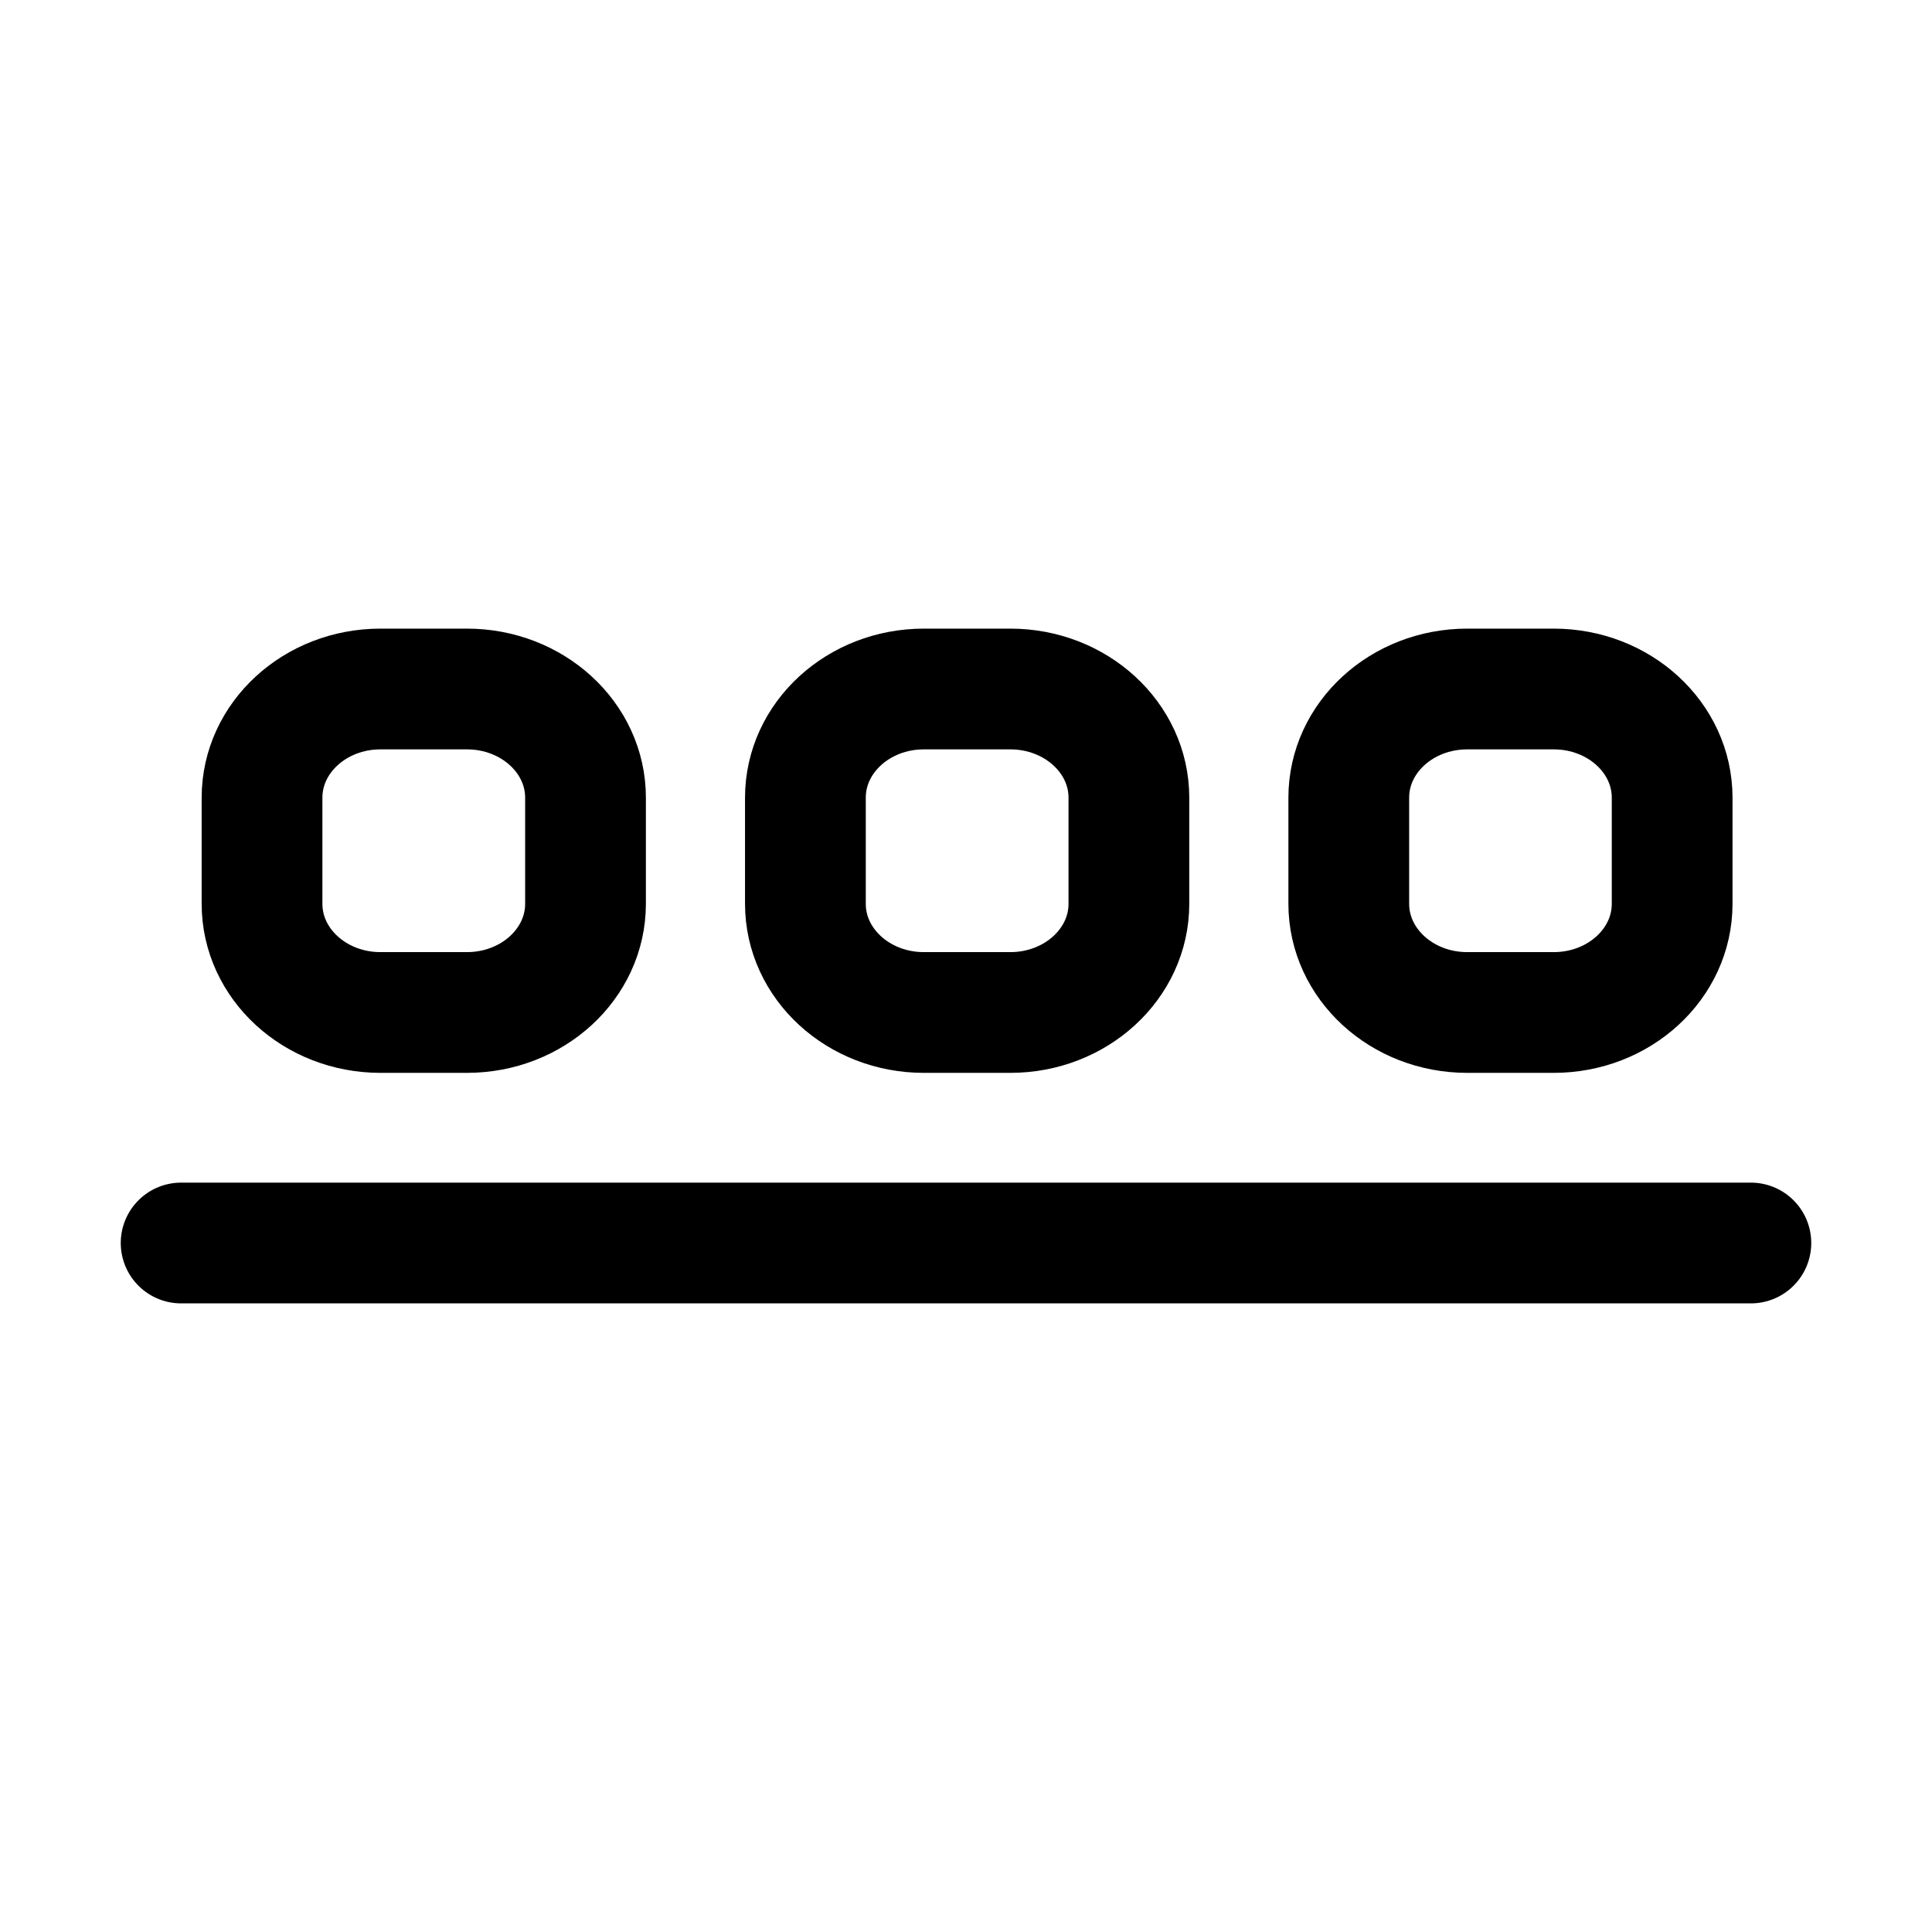
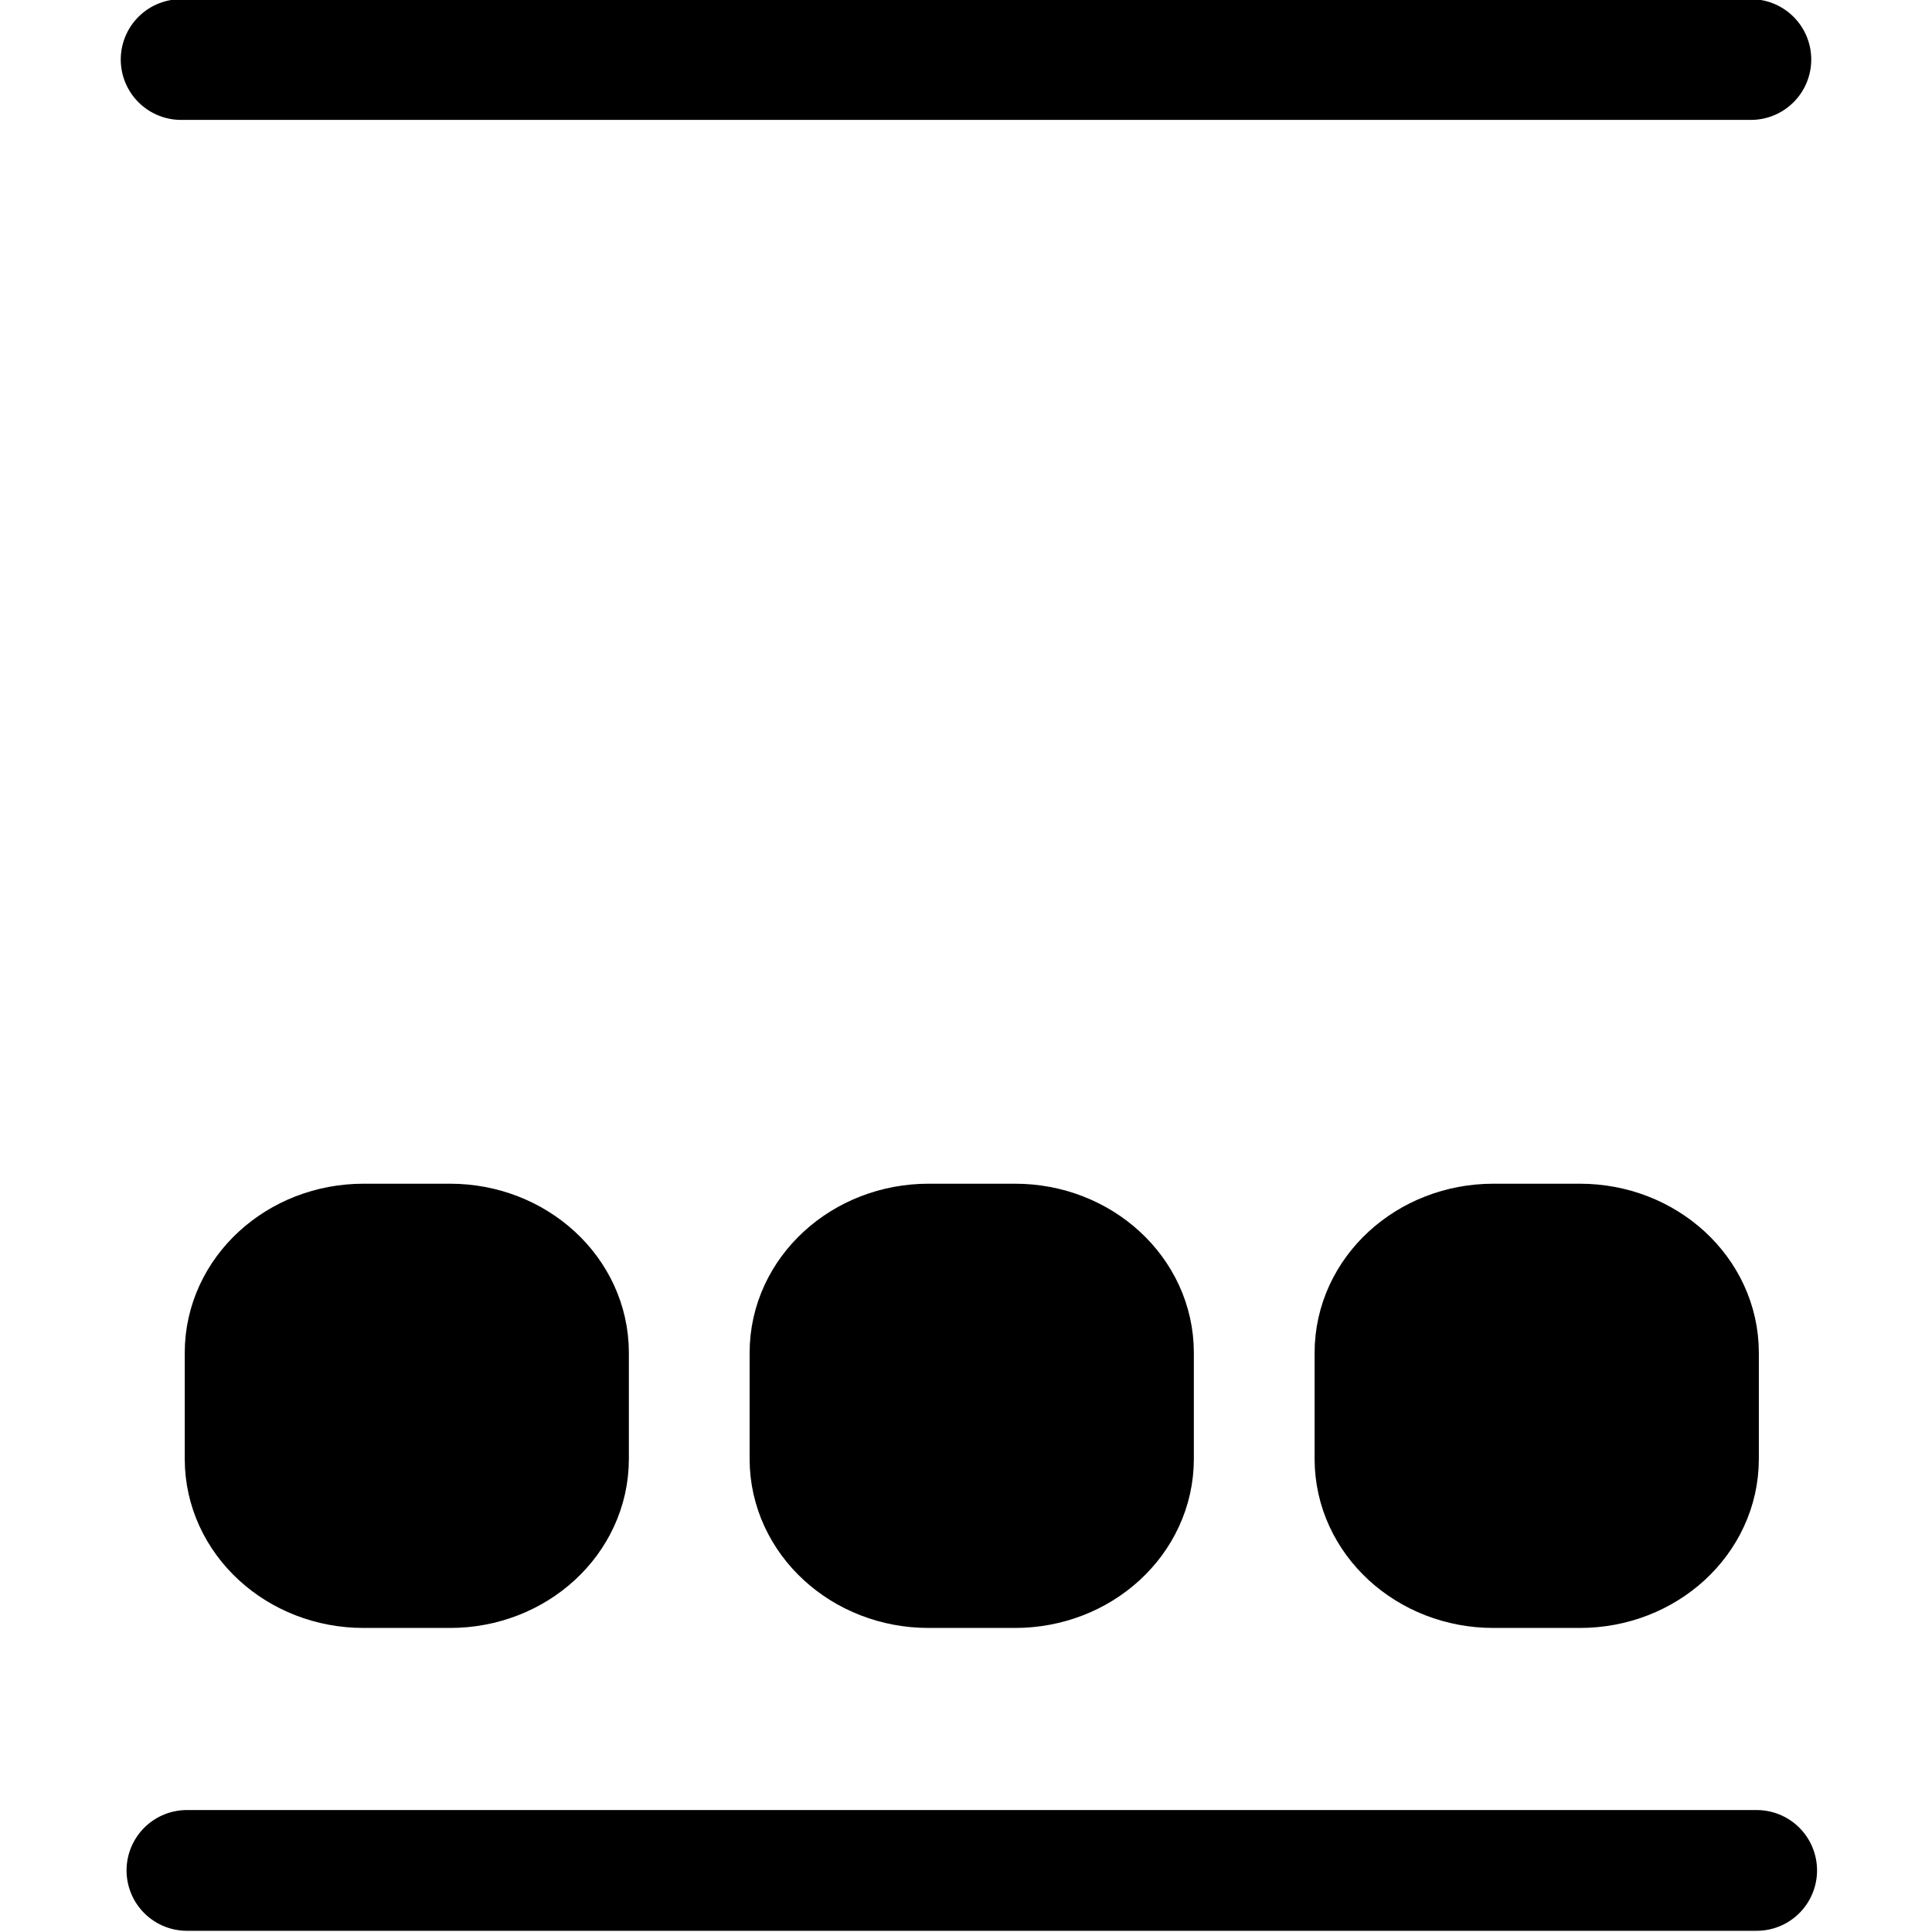
<svg xmlns="http://www.w3.org/2000/svg" width="16" height="16" viewBox="0 0 16 16" fill="none">
-   <path d="M3.867 8.385H3.151C2.609 8.385 2.17 7.982 2.17 7.485V6.606C2.17 6.109 2.609 5.706 3.151 5.706H3.867C4.409 5.706 4.849 6.109 4.849 6.606V7.485C4.849 7.982 4.409 8.385 3.867 8.385Z" stroke="currentColor" stroke-linecap="round" stroke-linejoin="round" />
-   <path d="M8.367 8.385H7.651C7.109 8.385 6.67 7.982 6.67 7.485V6.606C6.67 6.109 7.109 5.706 7.651 5.706H8.367C8.909 5.706 9.349 6.109 9.349 6.606V7.485C9.349 7.982 8.909 8.385 8.367 8.385Z" stroke="currentColor" stroke-linecap="round" stroke-linejoin="round" />
-   <path d="M12.867 8.385H12.151C11.609 8.385 11.17 7.982 11.17 7.485V6.606C11.17 6.109 11.609 5.706 12.151 5.706H12.867C13.409 5.706 13.848 6.109 13.848 6.606V7.485C13.848 7.982 13.409 8.385 12.867 8.385Z" stroke="currentColor" stroke-linecap="round" stroke-linejoin="round" />
-   <path d="M1.5 10.294L8 10.294L14.5 10.294" stroke="currentColor" stroke-linecap="round" stroke-linejoin="round" />
+   <path d="M12.368 12.982L13.084 12.982C13.626 12.982 14.066 12.579 14.066 12.082L14.066 11.203C14.066 10.706 13.626 10.303 13.084 10.303L12.368 10.303C11.826 10.303 11.387 10.706 11.387 11.203L11.387 12.082C11.387 12.579 11.826 12.982 12.368 12.982Z" fill="currentColor" stroke="currentColor" stroke-linecap="round" stroke-linejoin="round" />
+   <path d="M7.69 12.982L8.406 12.982C8.948 12.982 9.387 12.579 9.387 12.082L9.387 11.203C9.387 10.706 8.948 10.303 8.406 10.303L7.69 10.303C7.148 10.303 6.708 10.706 6.708 11.203L6.708 12.082C6.708 12.579 7.148 12.982 7.69 12.982Z" fill="currentColor" stroke="currentColor" stroke-linecap="round" stroke-linejoin="round" />
+   <path d="M3.011 12.982L3.727 12.982C4.269 12.982 4.708 12.579 4.708 12.082L4.708 11.203C4.708 10.706 4.269 10.303 3.727 10.303L3.011 10.303C2.469 10.303 2.03 10.706 2.03 11.203L2.03 12.082C2.03 12.579 2.469 12.982 3.011 12.982Z" fill="currentColor" stroke="currentColor" stroke-linecap="round" stroke-linejoin="round" />
+   <path d="M14.548 15.49L8.048 15.49L1.548 15.49" stroke="currentColor" stroke-linecap="round" stroke-linejoin="round" />
+   <path d="M14.5 0.493L8 0.493L1.5 0.493" stroke="currentColor" stroke-linecap="round" stroke-linejoin="round" />
</svg>
